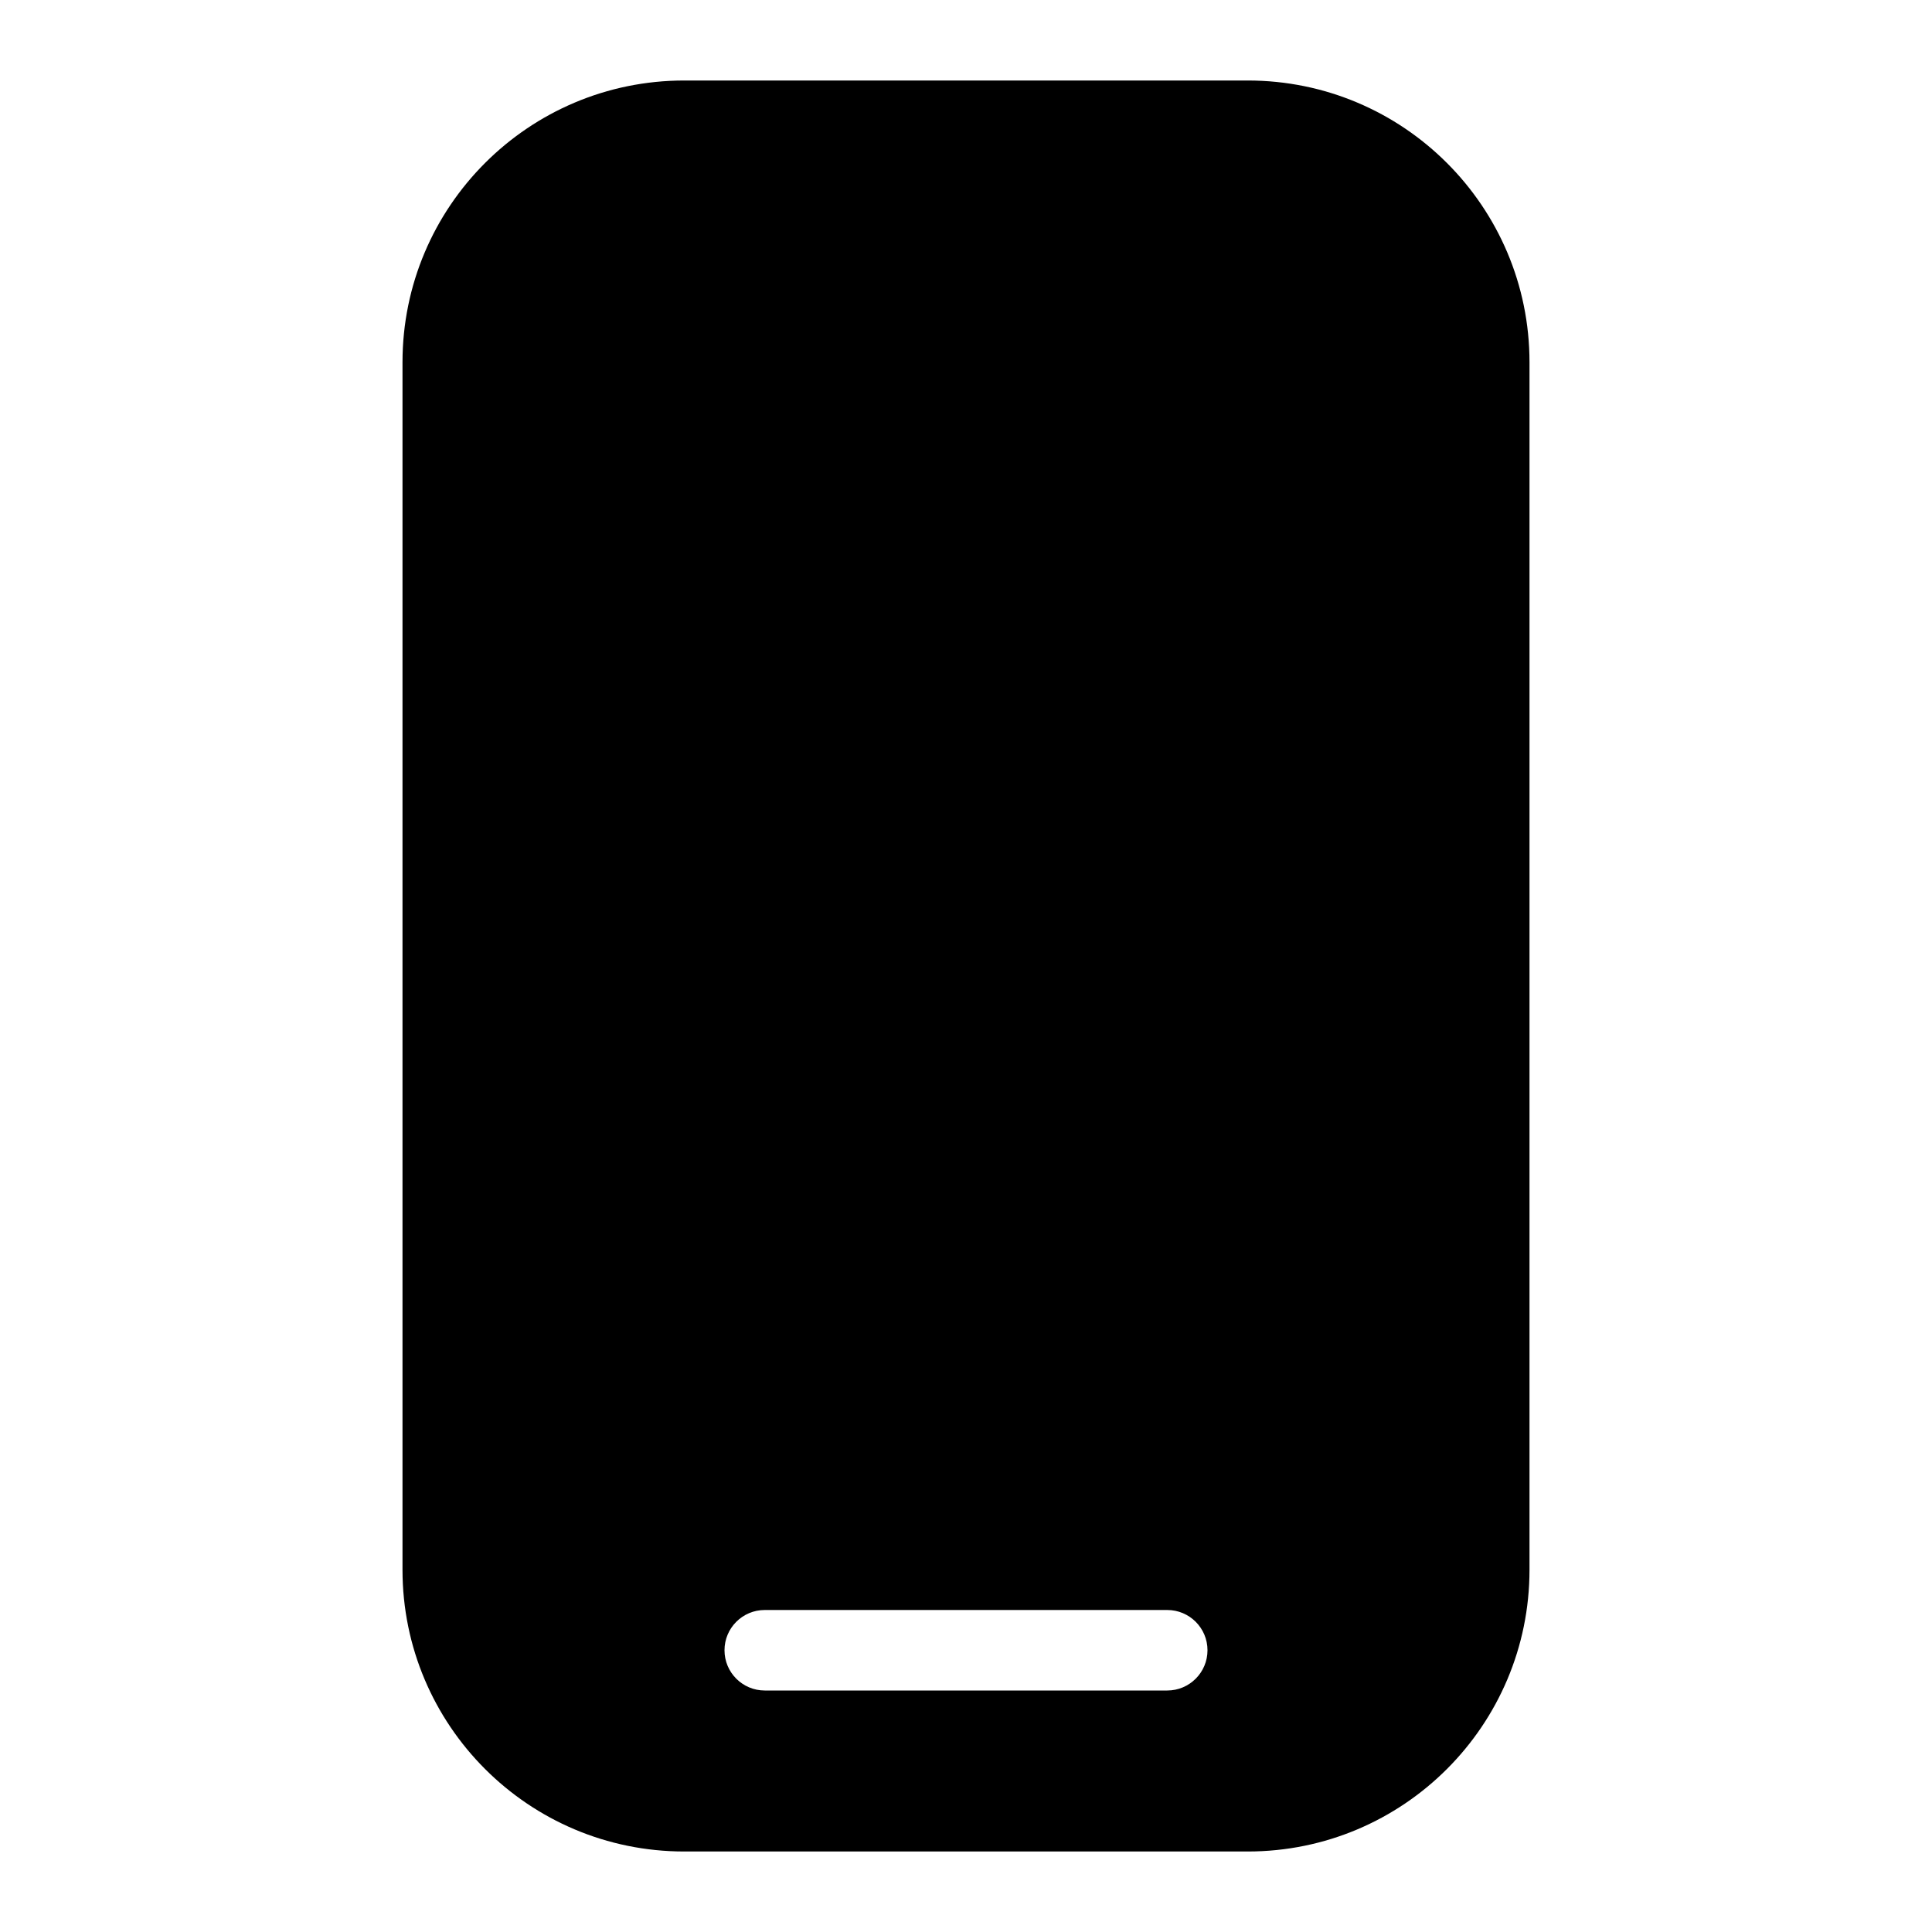
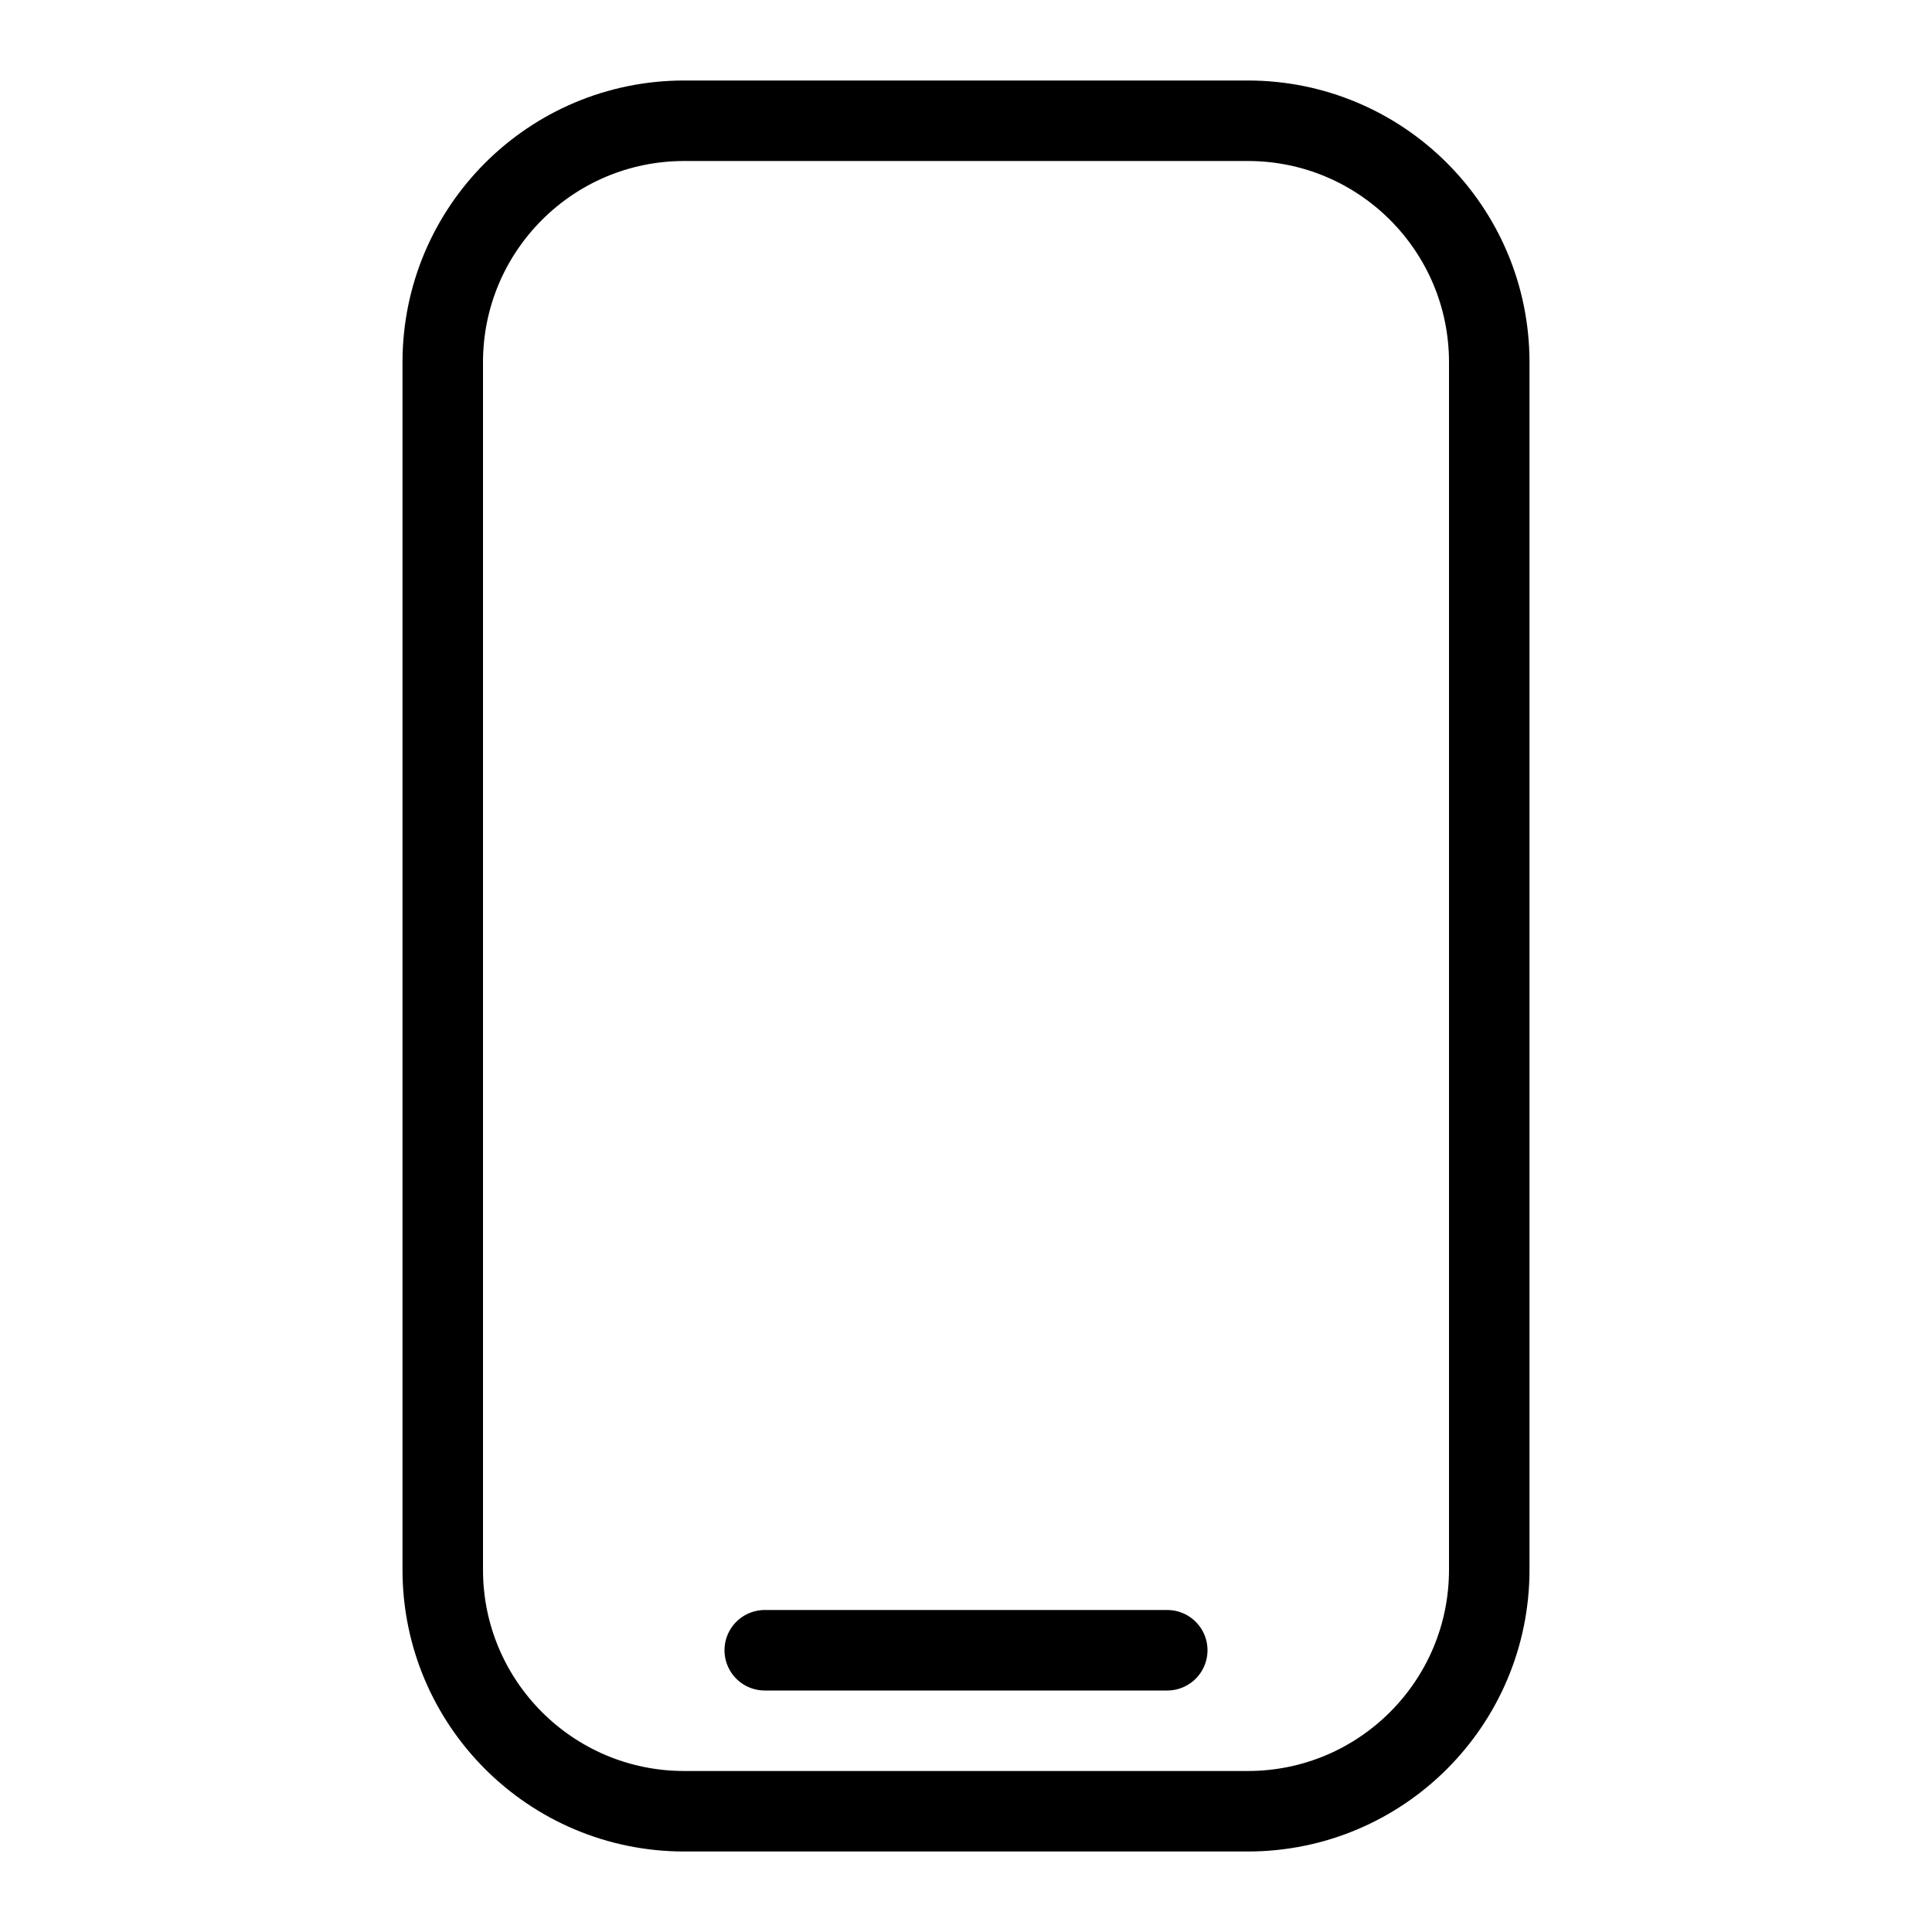
<svg xmlns="http://www.w3.org/2000/svg" width="24" height="24" viewBox="0 0 24 24" fill="none">
-   <path fill-rule="evenodd" clip-rule="evenodd" d="M5 4.5C5 2.567 6.567 1 8.5 1H15.5C17.433 1 19 2.567 19 4.5V19.5C19 21.433 17.433 23 15.5 23H8.5C6.567 23 5 21.433 5 19.5V4.5ZM9.5 20C9.224 20 9 20.224 9 20.5C9 20.776 9.224 21 9.5 21H14.5C14.776 21 15 20.776 15 20.5C15 20.224 14.776 20 14.5 20H9.5Z" fill="black" />
+   <path d="M9.5 20.5H14.5M8.5 22.5H15.5C17.157 22.5 18.5 21.157 18.5 19.5V4.5C18.5 2.843 17.157 1.5 15.5 1.5H8.5C6.843 1.5 5.5 2.843 5.5 4.5V19.5C5.5 21.157 6.843 22.5 8.5 22.5Z" stroke="black" stroke-linecap="round" stroke-linejoin="round" />
</svg>
